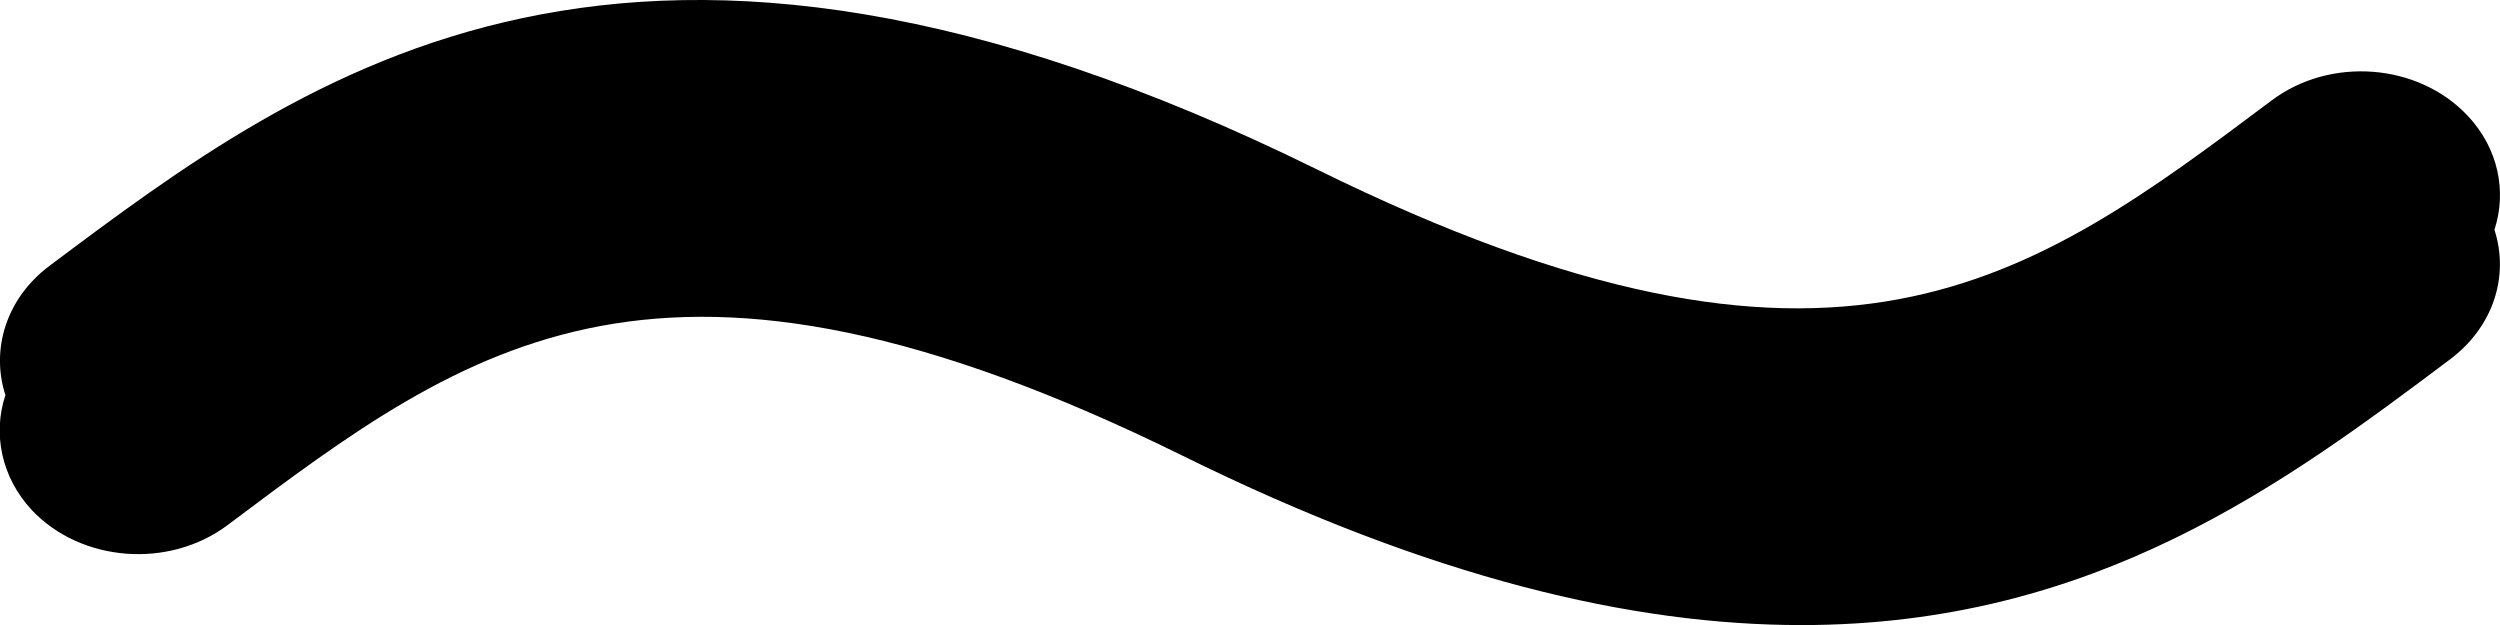
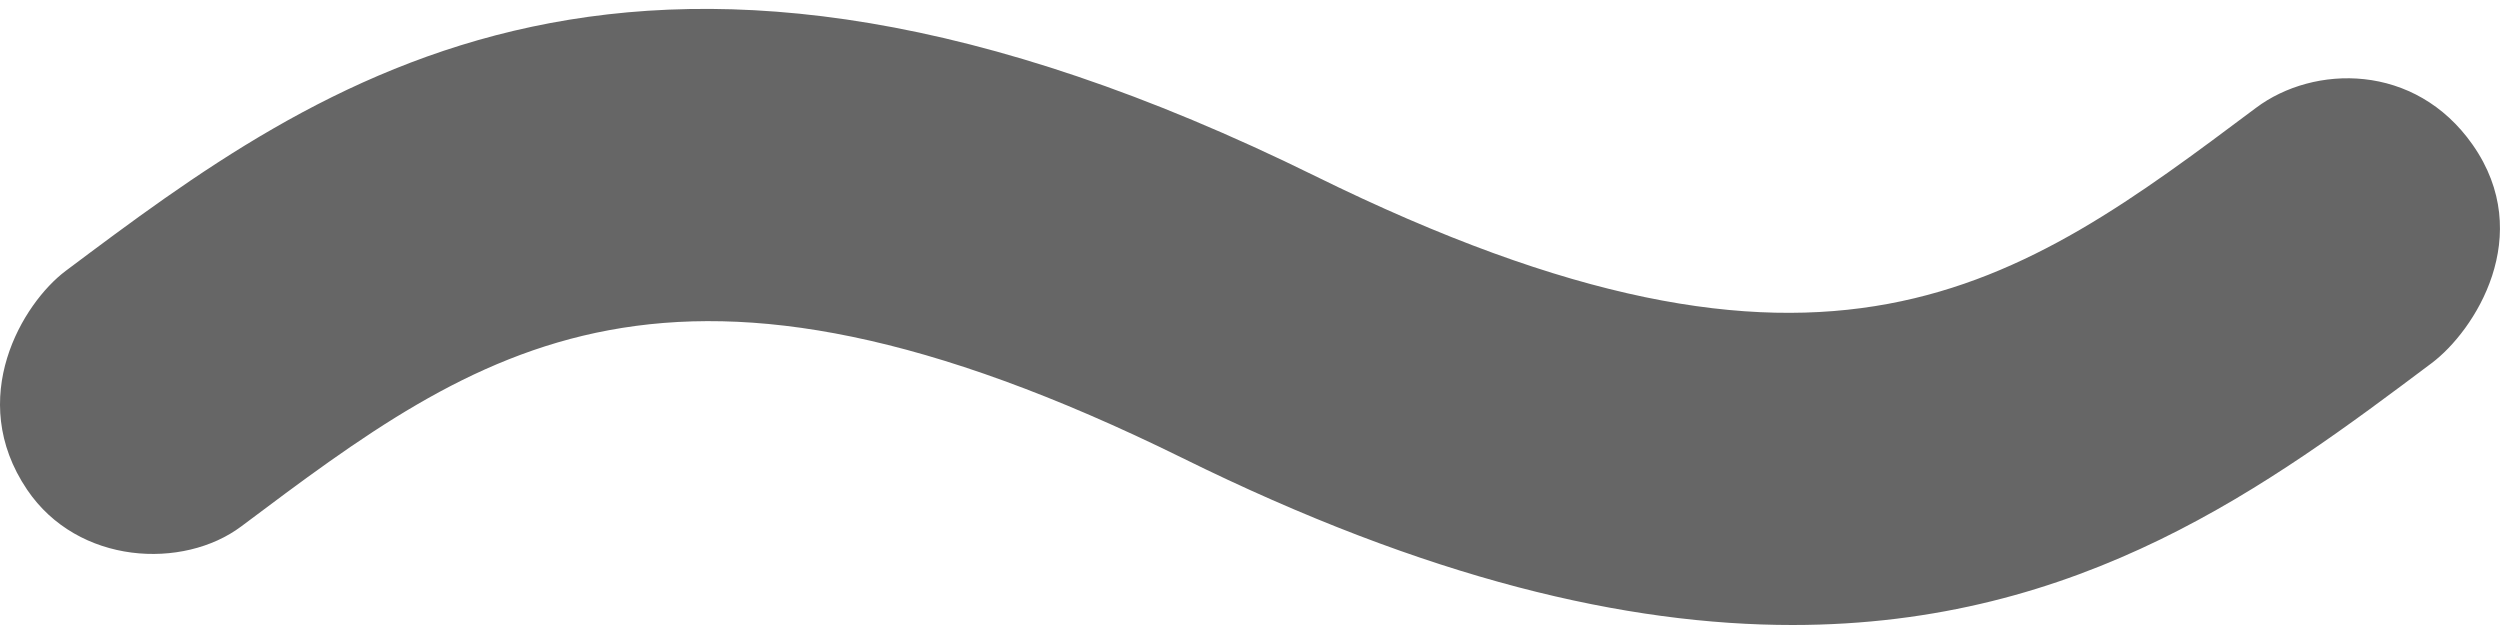
<svg xmlns="http://www.w3.org/2000/svg" viewBox="0 0 32 8">
-   <path d="M.07 5.06c-.19-.585.007-1.24.563-1.657C3.943.923 8.063-2.164 16.86 2.17c6.66 3.28 9.112 1.442 12.218-.885.75-.563 1.872-.477 2.505.193.397.42.506.972.346 1.463.19.59-.01 1.24-.57 1.66-2.105 1.58-4.54 3.4-8.3 3.4-2.15 0-4.728-.59-7.926-2.17-6.66-3.28-9.114-1.44-12.22.89-.75.563-1.874.477-2.506-.192-.39-.42-.5-.975-.34-1.465z" />
+   <path fill="#666" fill-rule="nonzero" d="M.347 6.268C-.445 5.096.292 3.88.84 3.468c3.263-2.444 7.323-5.487 15.994-1.215 6.564 3.233 8.98 1.421 12.042-.872.739-.555 2.036-.582 2.774.472.813 1.16.026 2.382-.526 2.796C29.049 6.206 26.649 8 22.944 8c-2.12 0-4.66-.582-7.812-2.139-6.564-3.233-8.983-1.419-12.044.877-.74.555-2.089.495-2.741-.47z" />
</svg>
